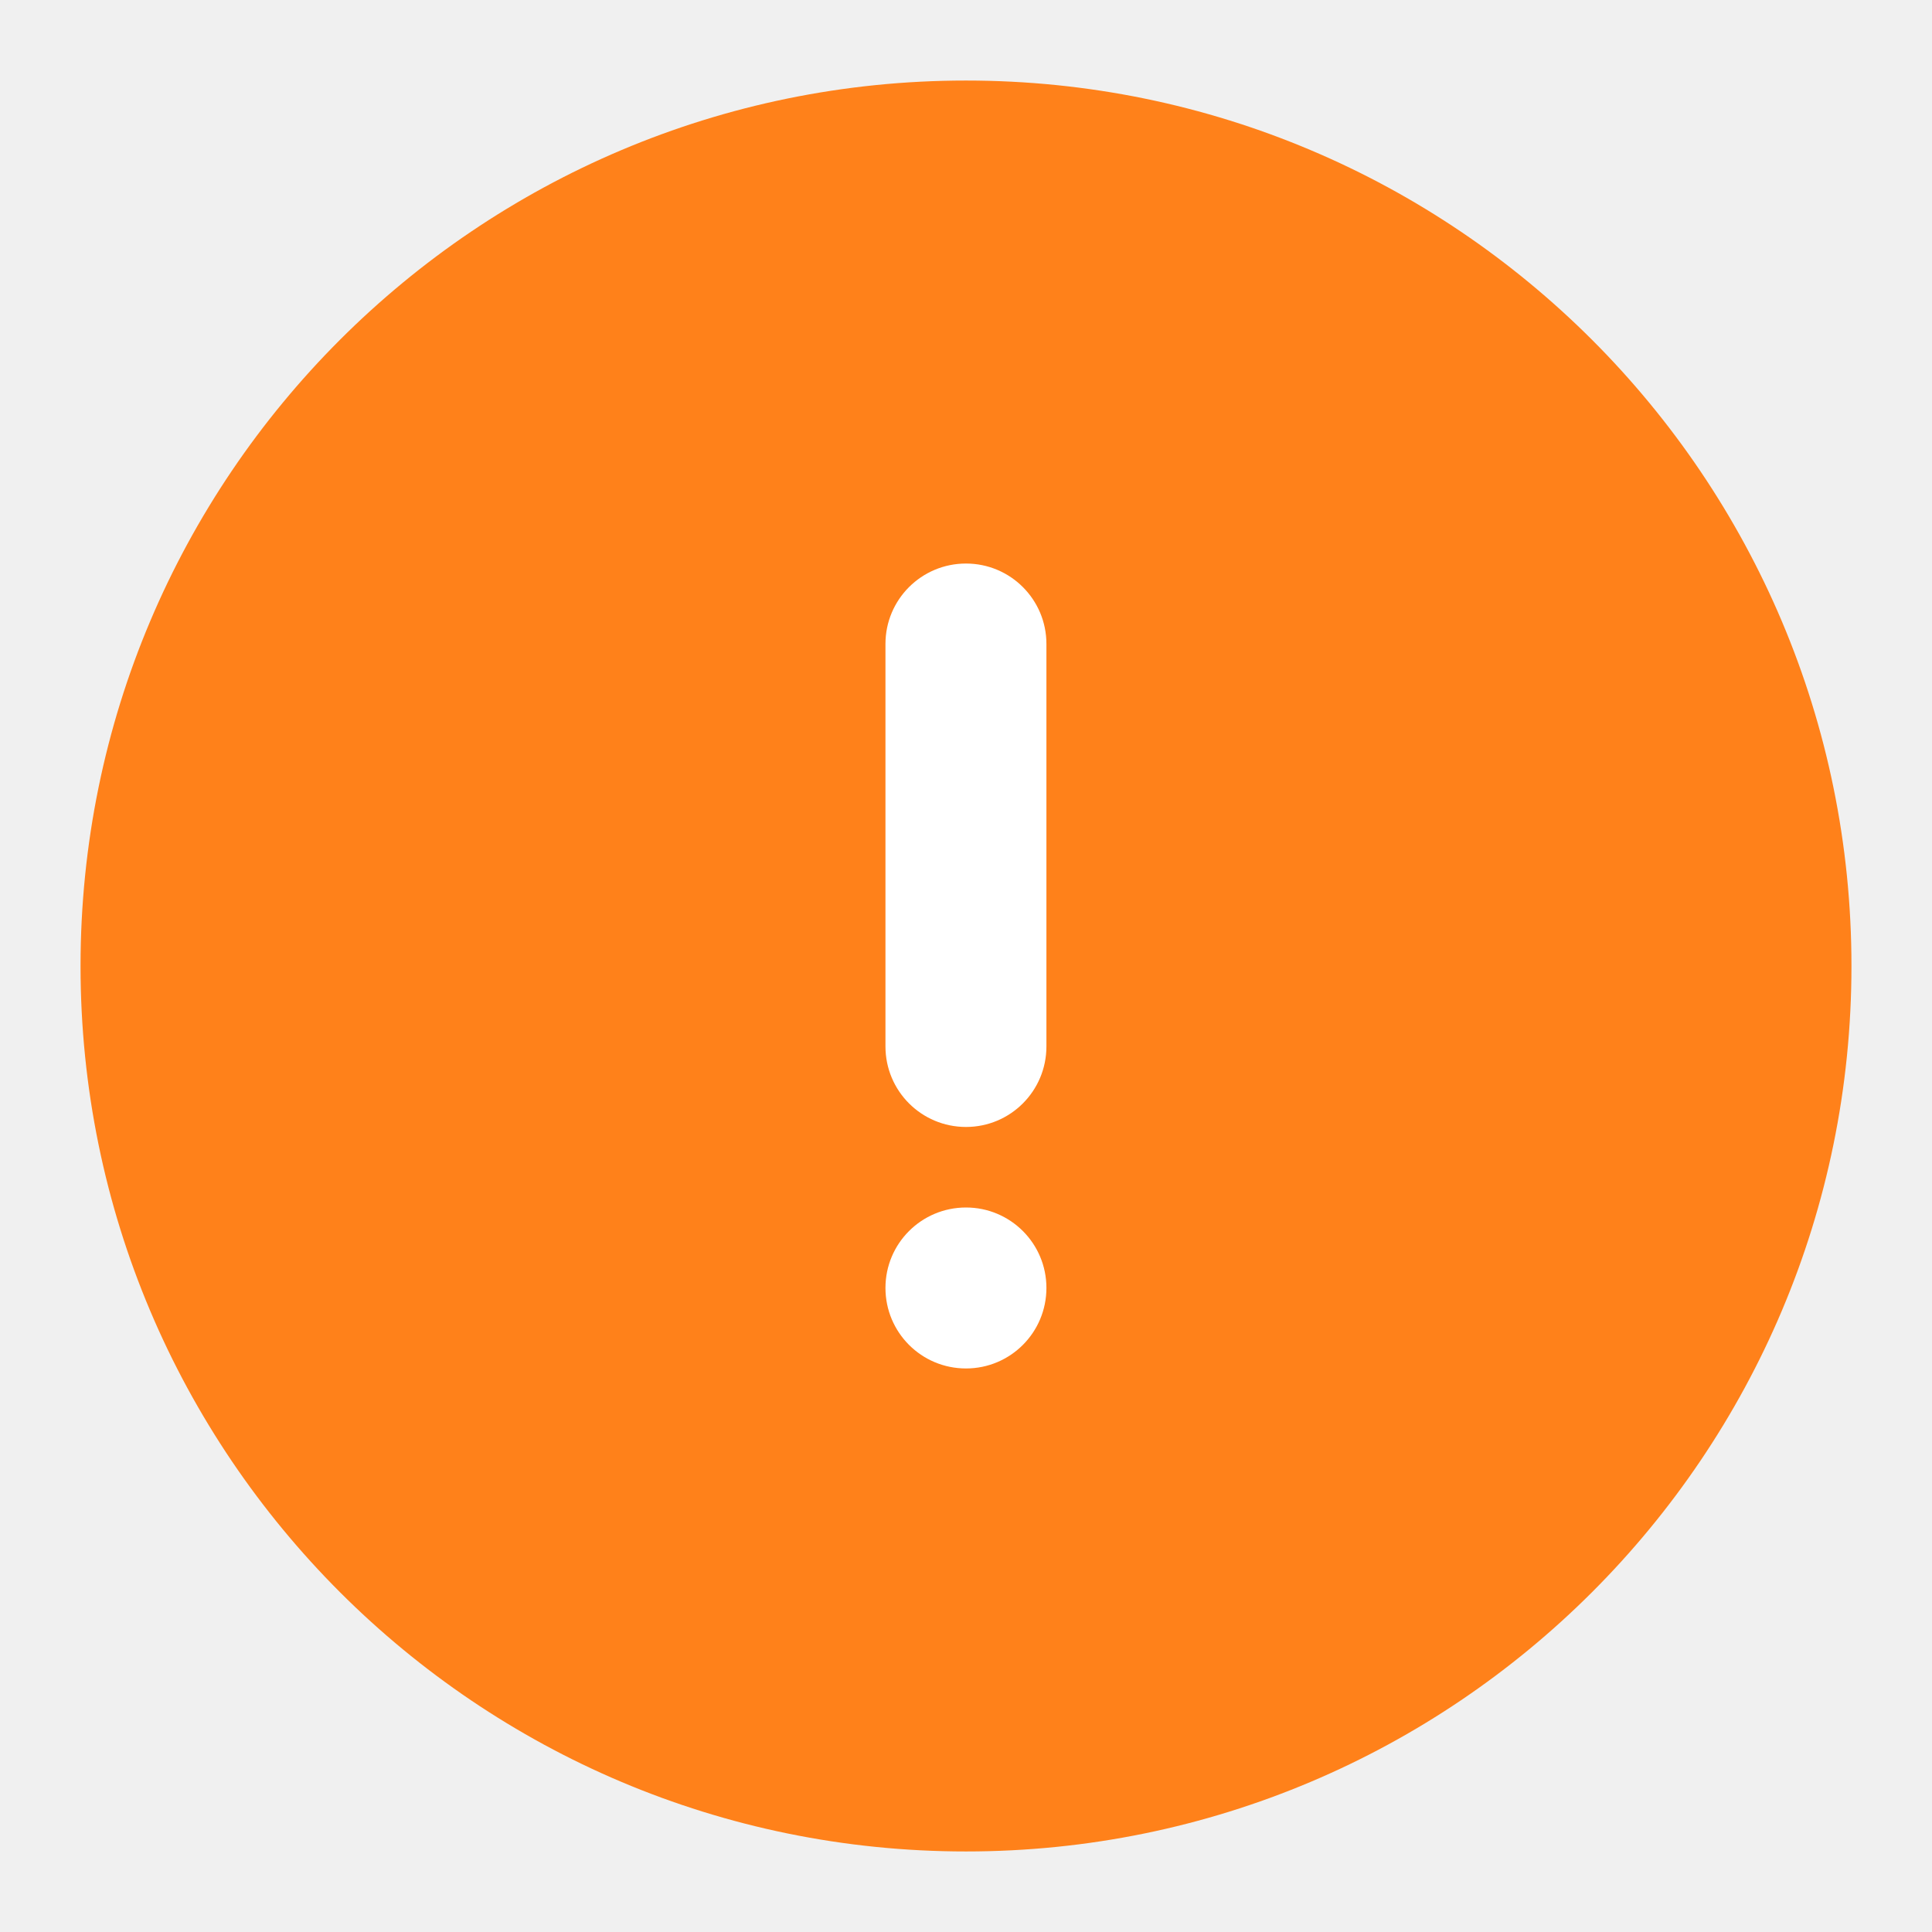
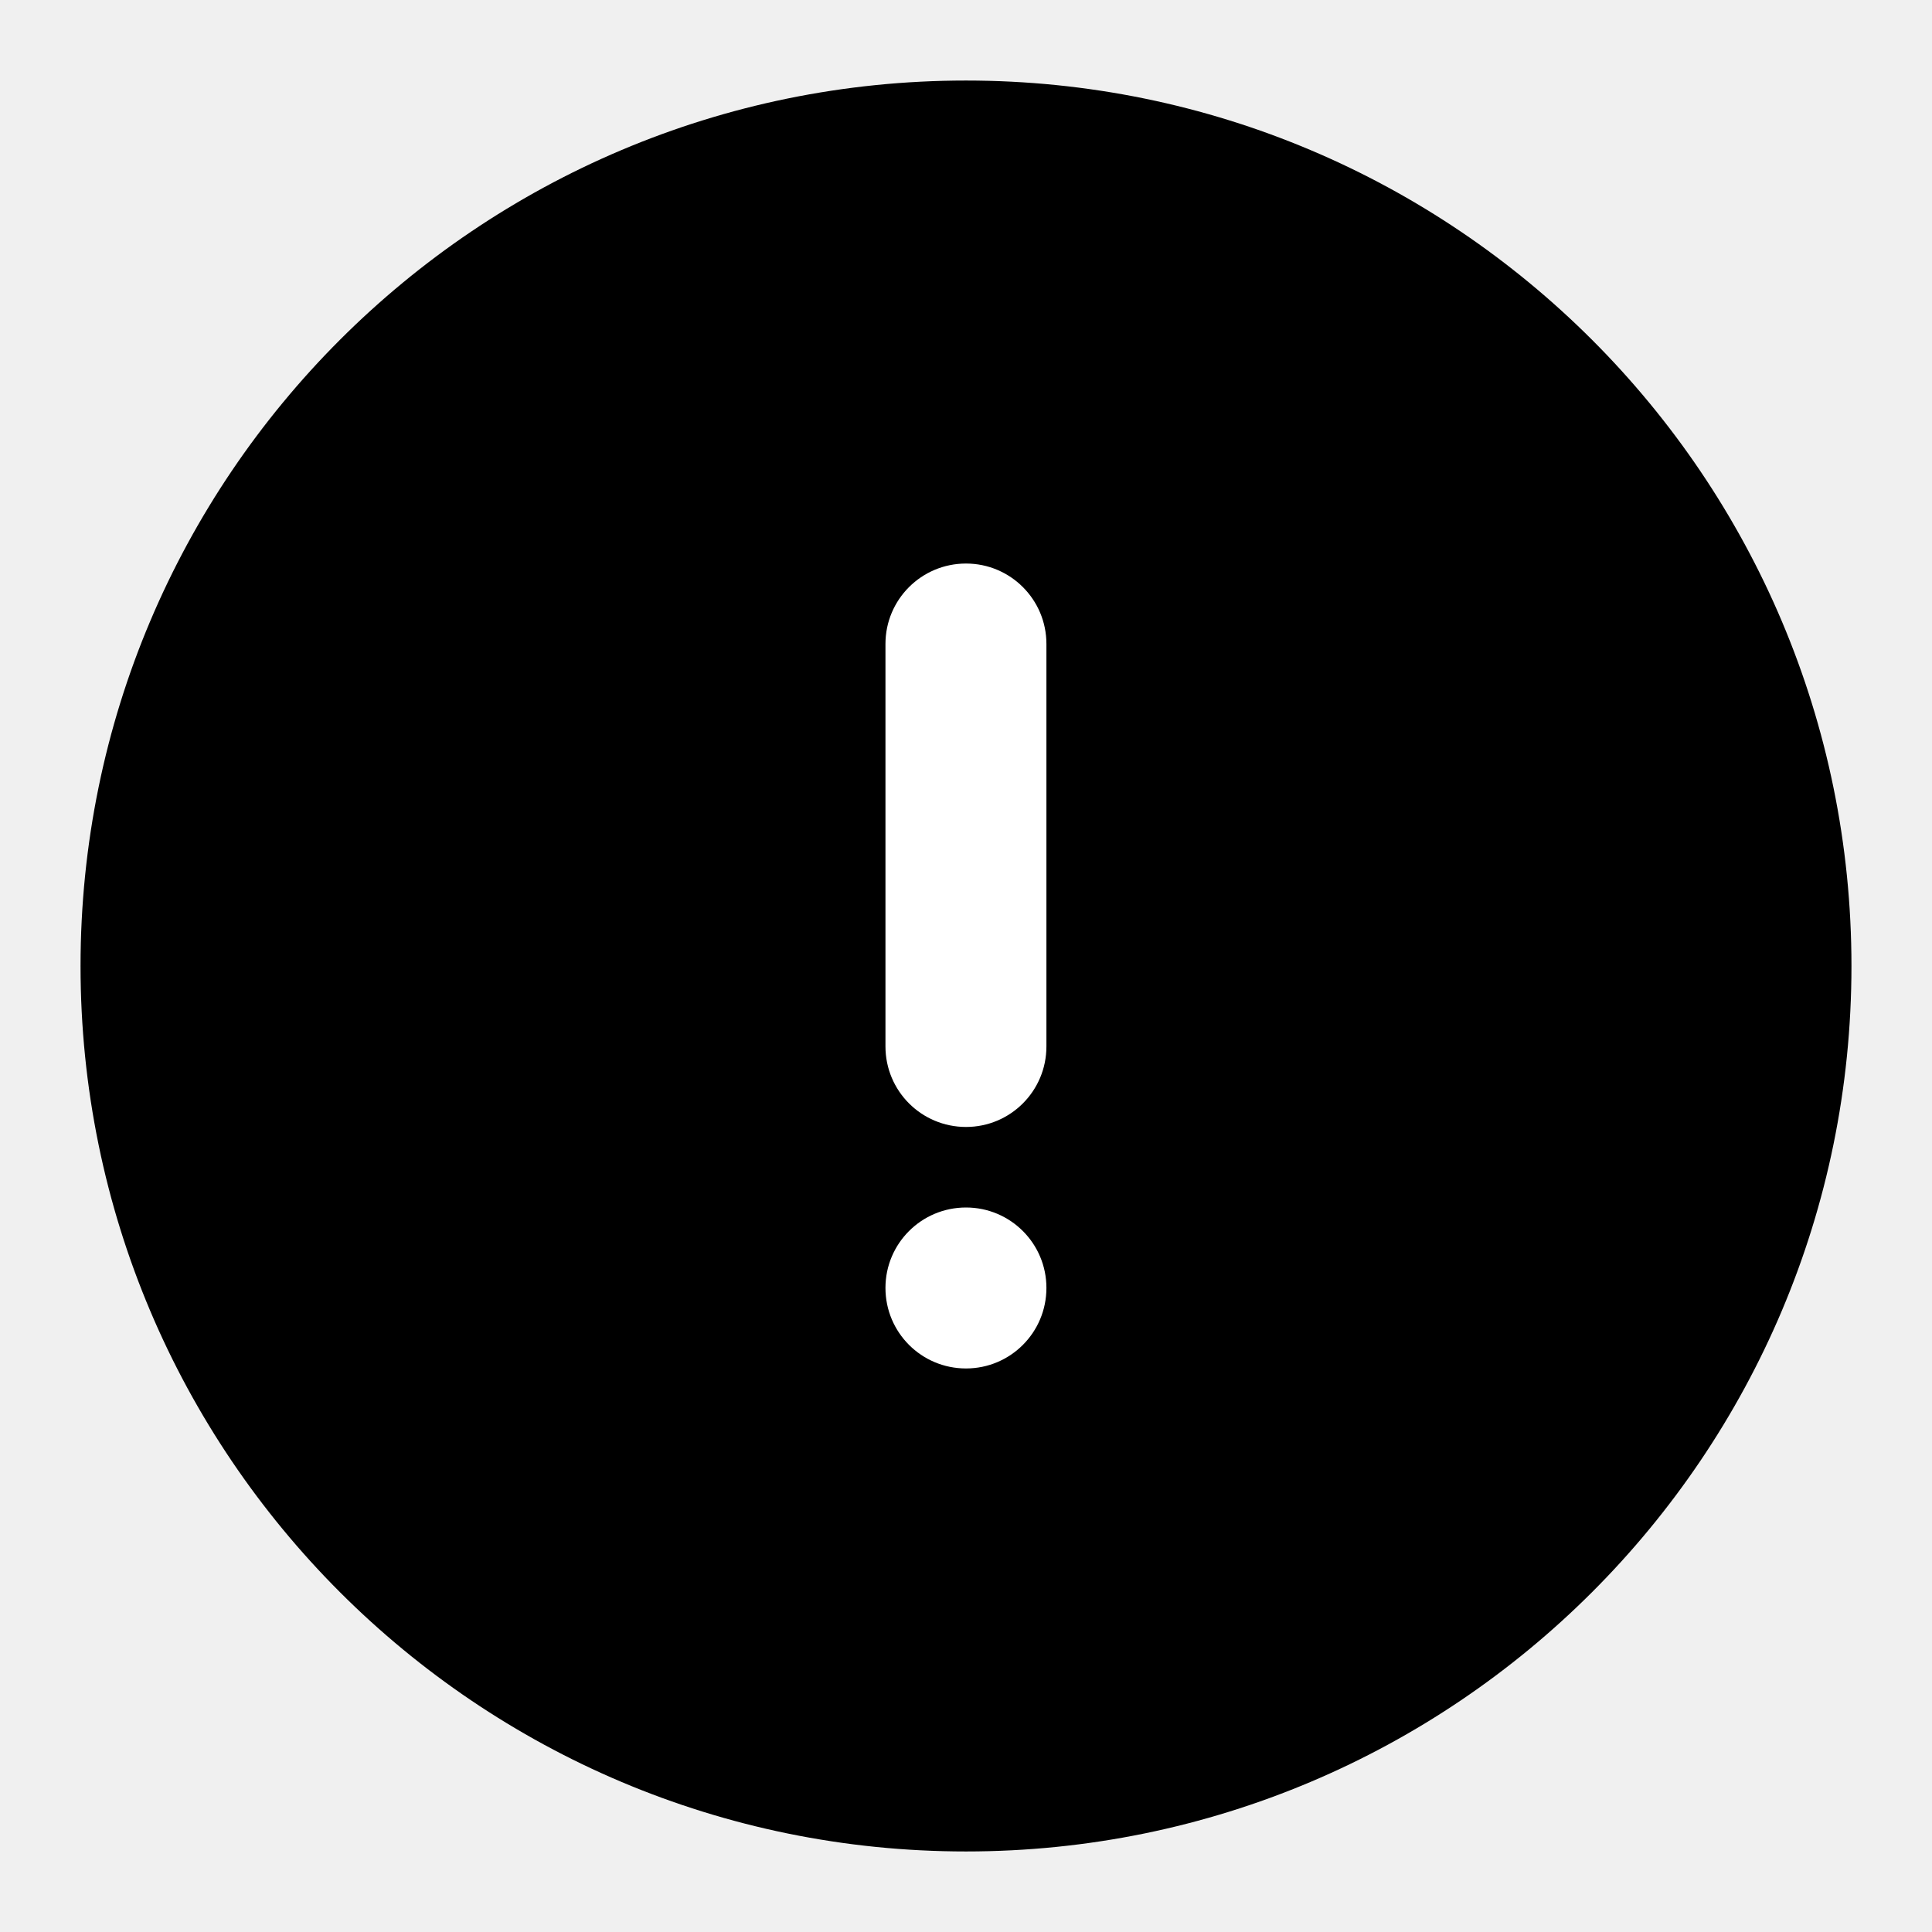
<svg xmlns="http://www.w3.org/2000/svg" width="16" height="16" viewBox="0 0 16 16" fill="none">
-   <circle cx="8" cy="8" r="7.333" fill="#FF811A" />
+   <circle cx="8" cy="8" r="7.333" fill="currentColor" />
  <path d="M8 4.667C7.631 4.667 7.333 4.965 7.333 5.333V8.666C7.333 9.035 7.631 9.333 8 9.333C8.368 9.333 8.666 9.035 8.666 8.666V5.333C8.666 4.965 8.368 4.667 8 4.667Z" fill="white" />
  <path d="M8 11.333C8.368 11.333 8.666 11.035 8.666 10.666C8.666 10.298 8.368 10 8 10C7.631 10 7.333 10.298 7.333 10.666C7.333 11.035 7.631 11.333 8 11.333Z" fill="white" />
</svg>
